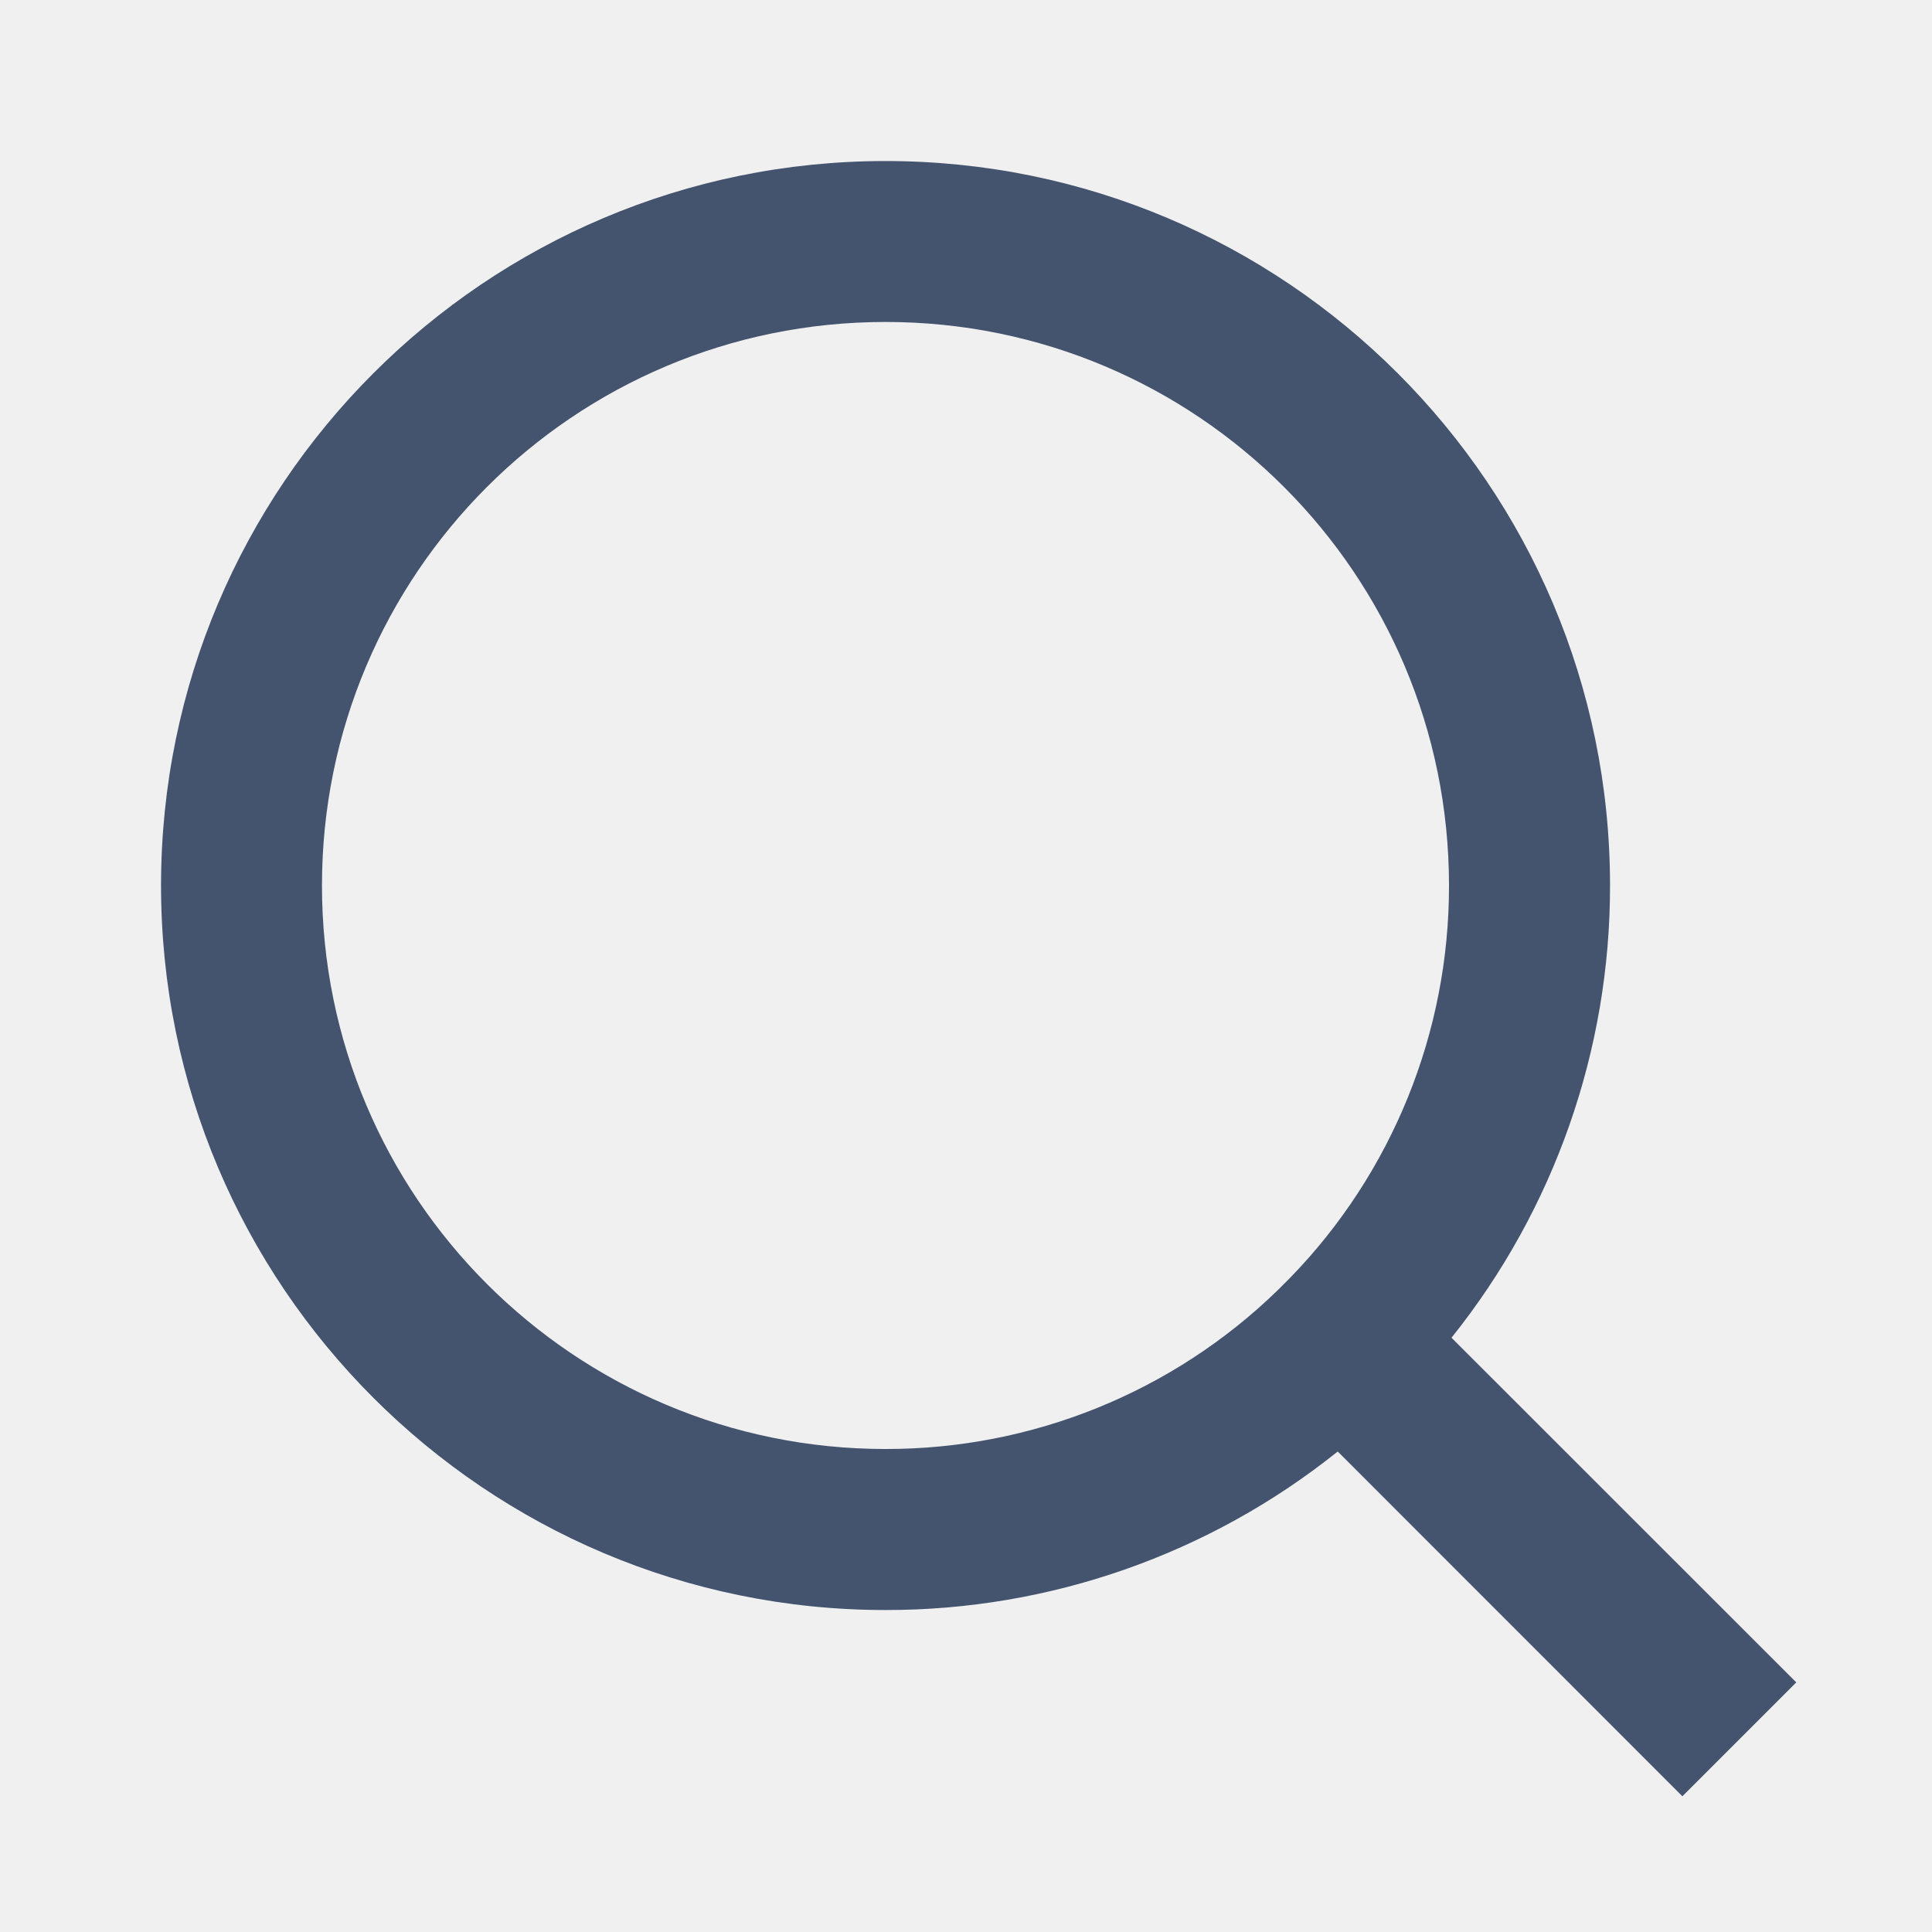
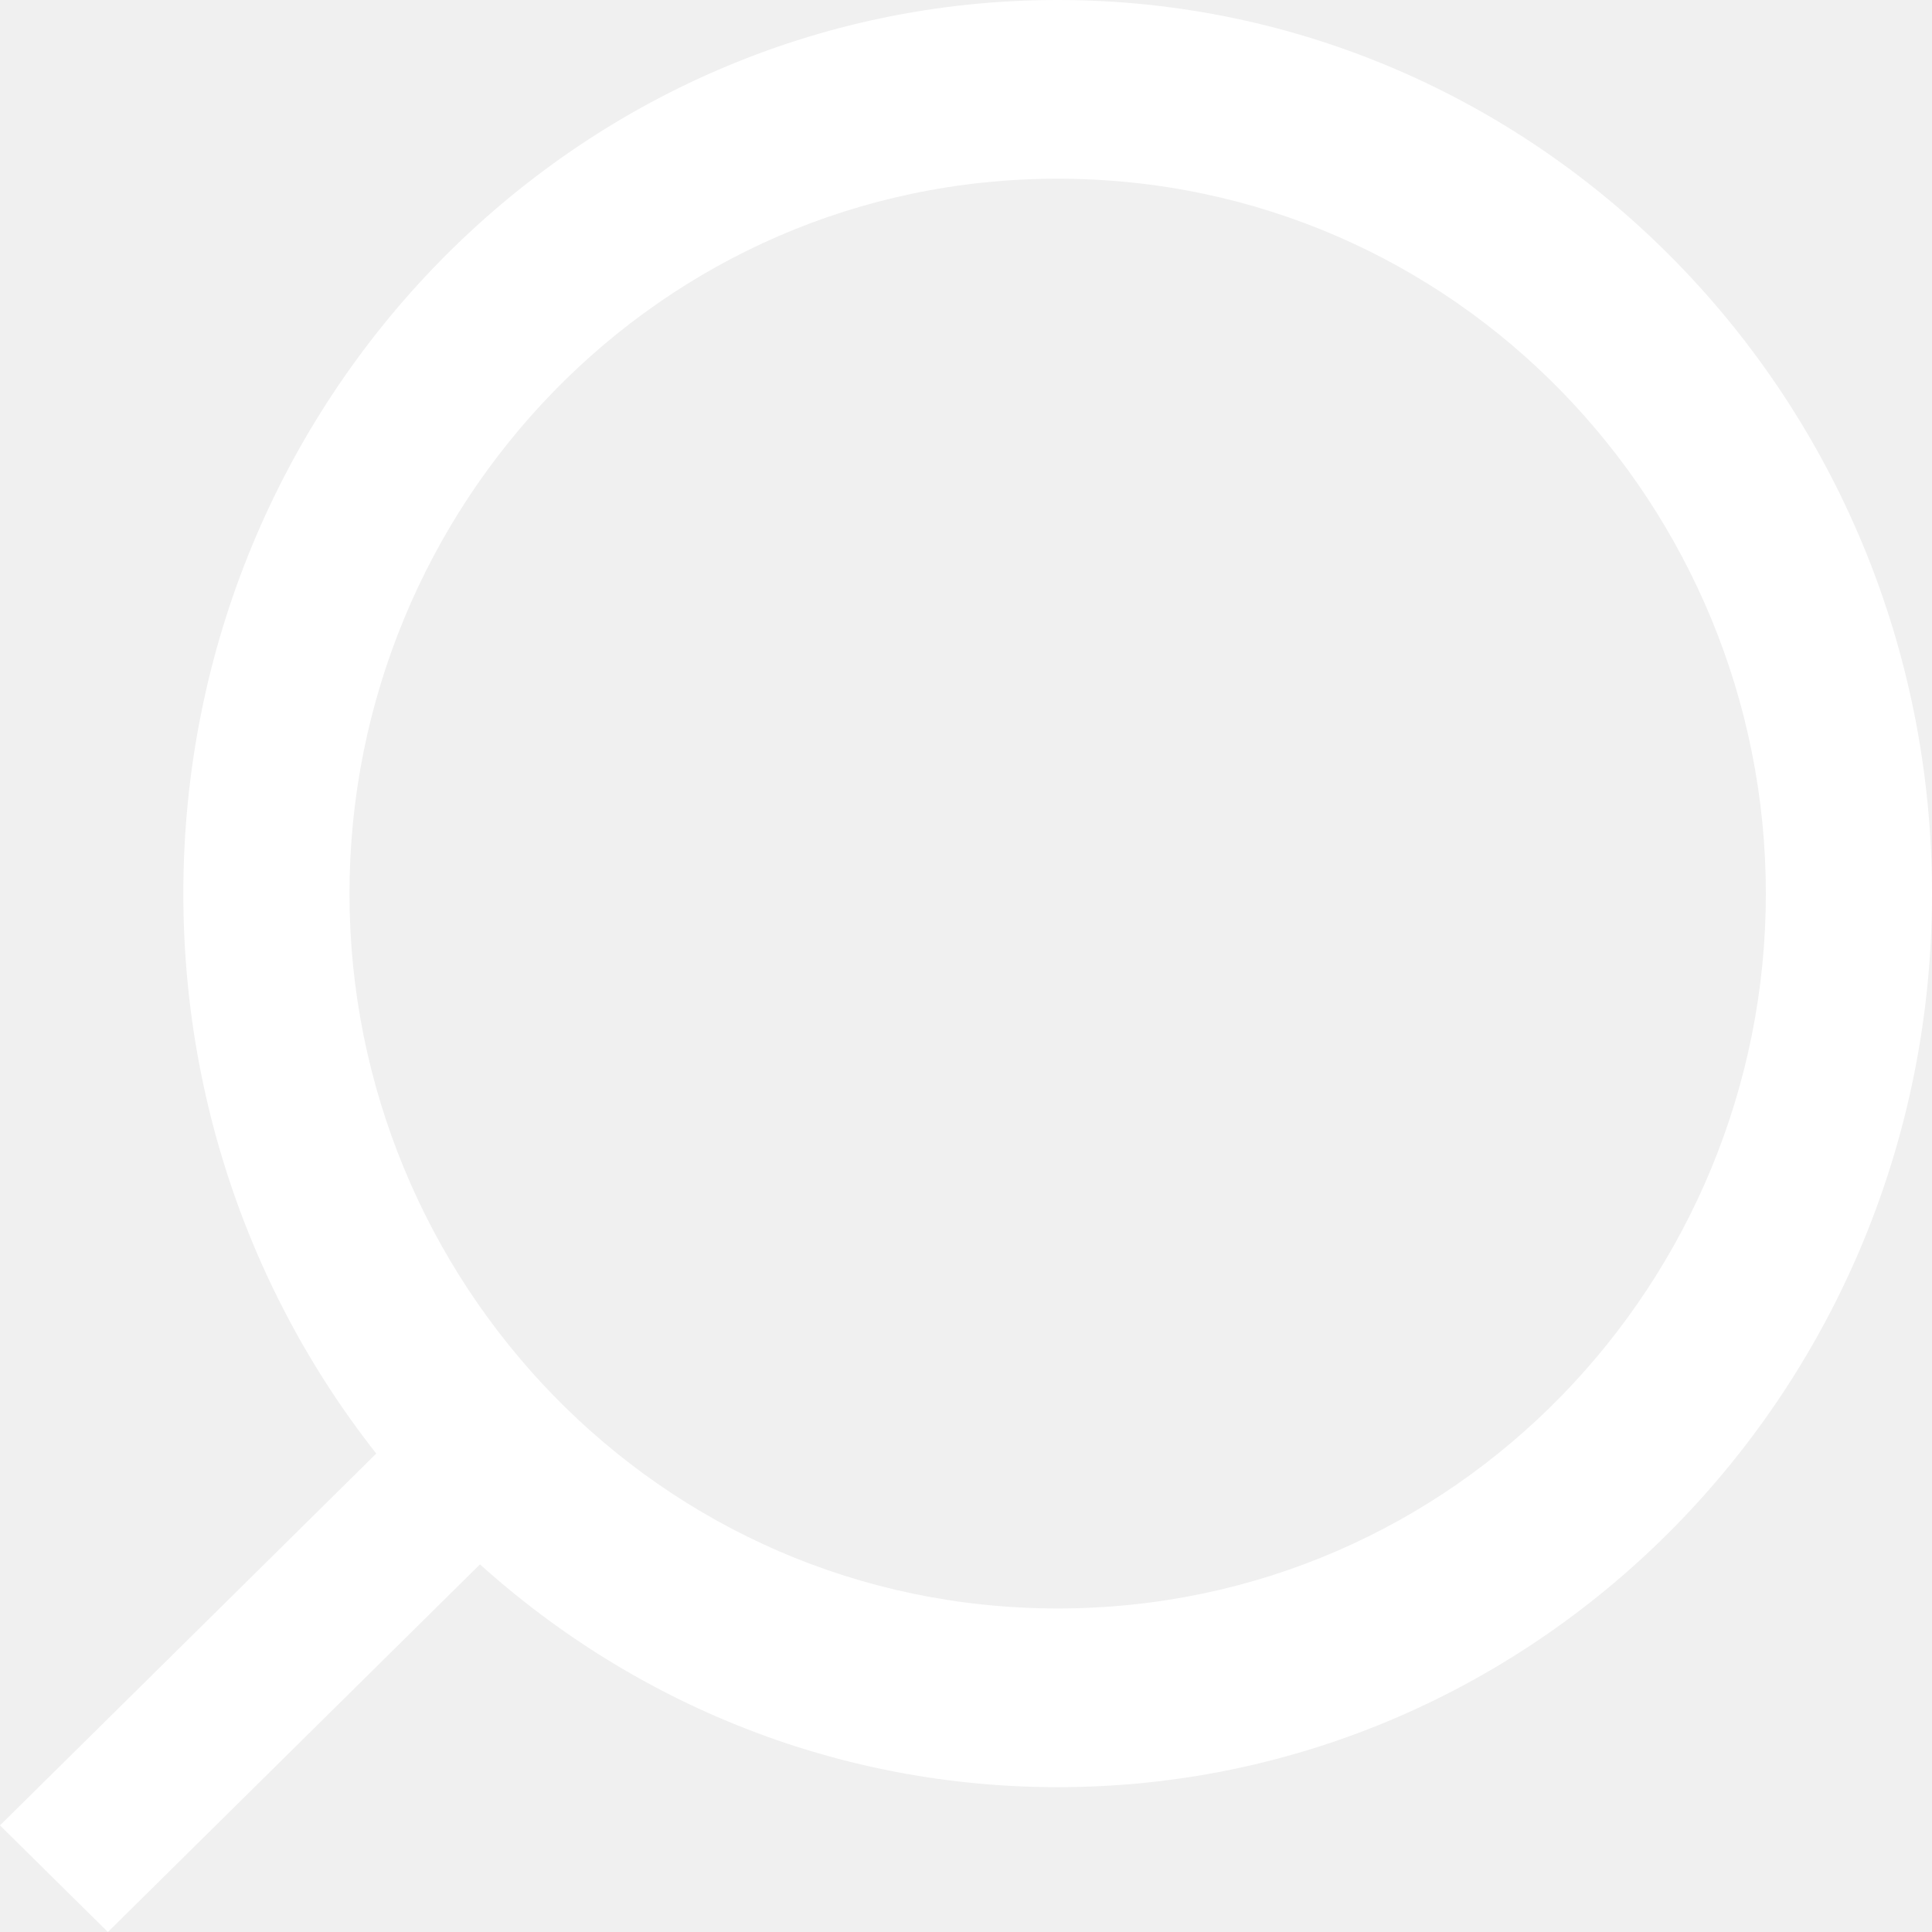
- <svg xmlns="http://www.w3.org/2000/svg" width="20" height="20" viewBox="0 0 20 20" fill="none">
-   <path d="M15.026 13.848L18.595 17.416L17.416 18.595L13.848 15.026C12.52 16.09 10.868 16.669 9.167 16.667C5.027 16.667 1.667 13.307 1.667 9.167C1.667 5.027 5.027 1.667 9.167 1.667C13.307 1.667 16.667 5.027 16.667 9.167C16.669 10.868 16.09 12.52 15.026 13.848ZM13.354 13.229C14.412 12.142 15.002 10.684 15 9.167C15 5.943 12.389 3.333 9.167 3.333C5.943 3.333 3.333 5.943 3.333 9.167C3.333 12.389 5.943 15 9.167 15C10.684 15.002 12.142 14.412 13.229 13.354L13.354 13.229V13.229Z" fill="#44546F" />
+ <svg xmlns="http://www.w3.org/2000/svg" width="28" height="28" viewBox="0 0 28 28" fill="none">
+   <rect width="8.796" height="2.199" transform="matrix(-0.711314 0.702874 0.711314 0.702874 6.25647 20.2722)" fill="white" />
+   <path fill-rule="evenodd" clip-rule="evenodd" d="M15.329 23.311C9.542 23.311 5.065 18.549 5.065 12.951C5.065 7.352 9.542 2.59 15.329 2.59C21.115 2.59 25.592 7.352 25.592 12.951C25.592 18.549 21.115 23.311 15.329 23.311ZM15.329 25.901C8.33 25.901 2.657 20.103 2.657 12.951C2.657 5.798 8.33 0 15.329 0C22.327 0 28 5.798 28 12.951C28 20.103 22.327 25.901 15.329 25.901Z" fill="white" />
</svg>
